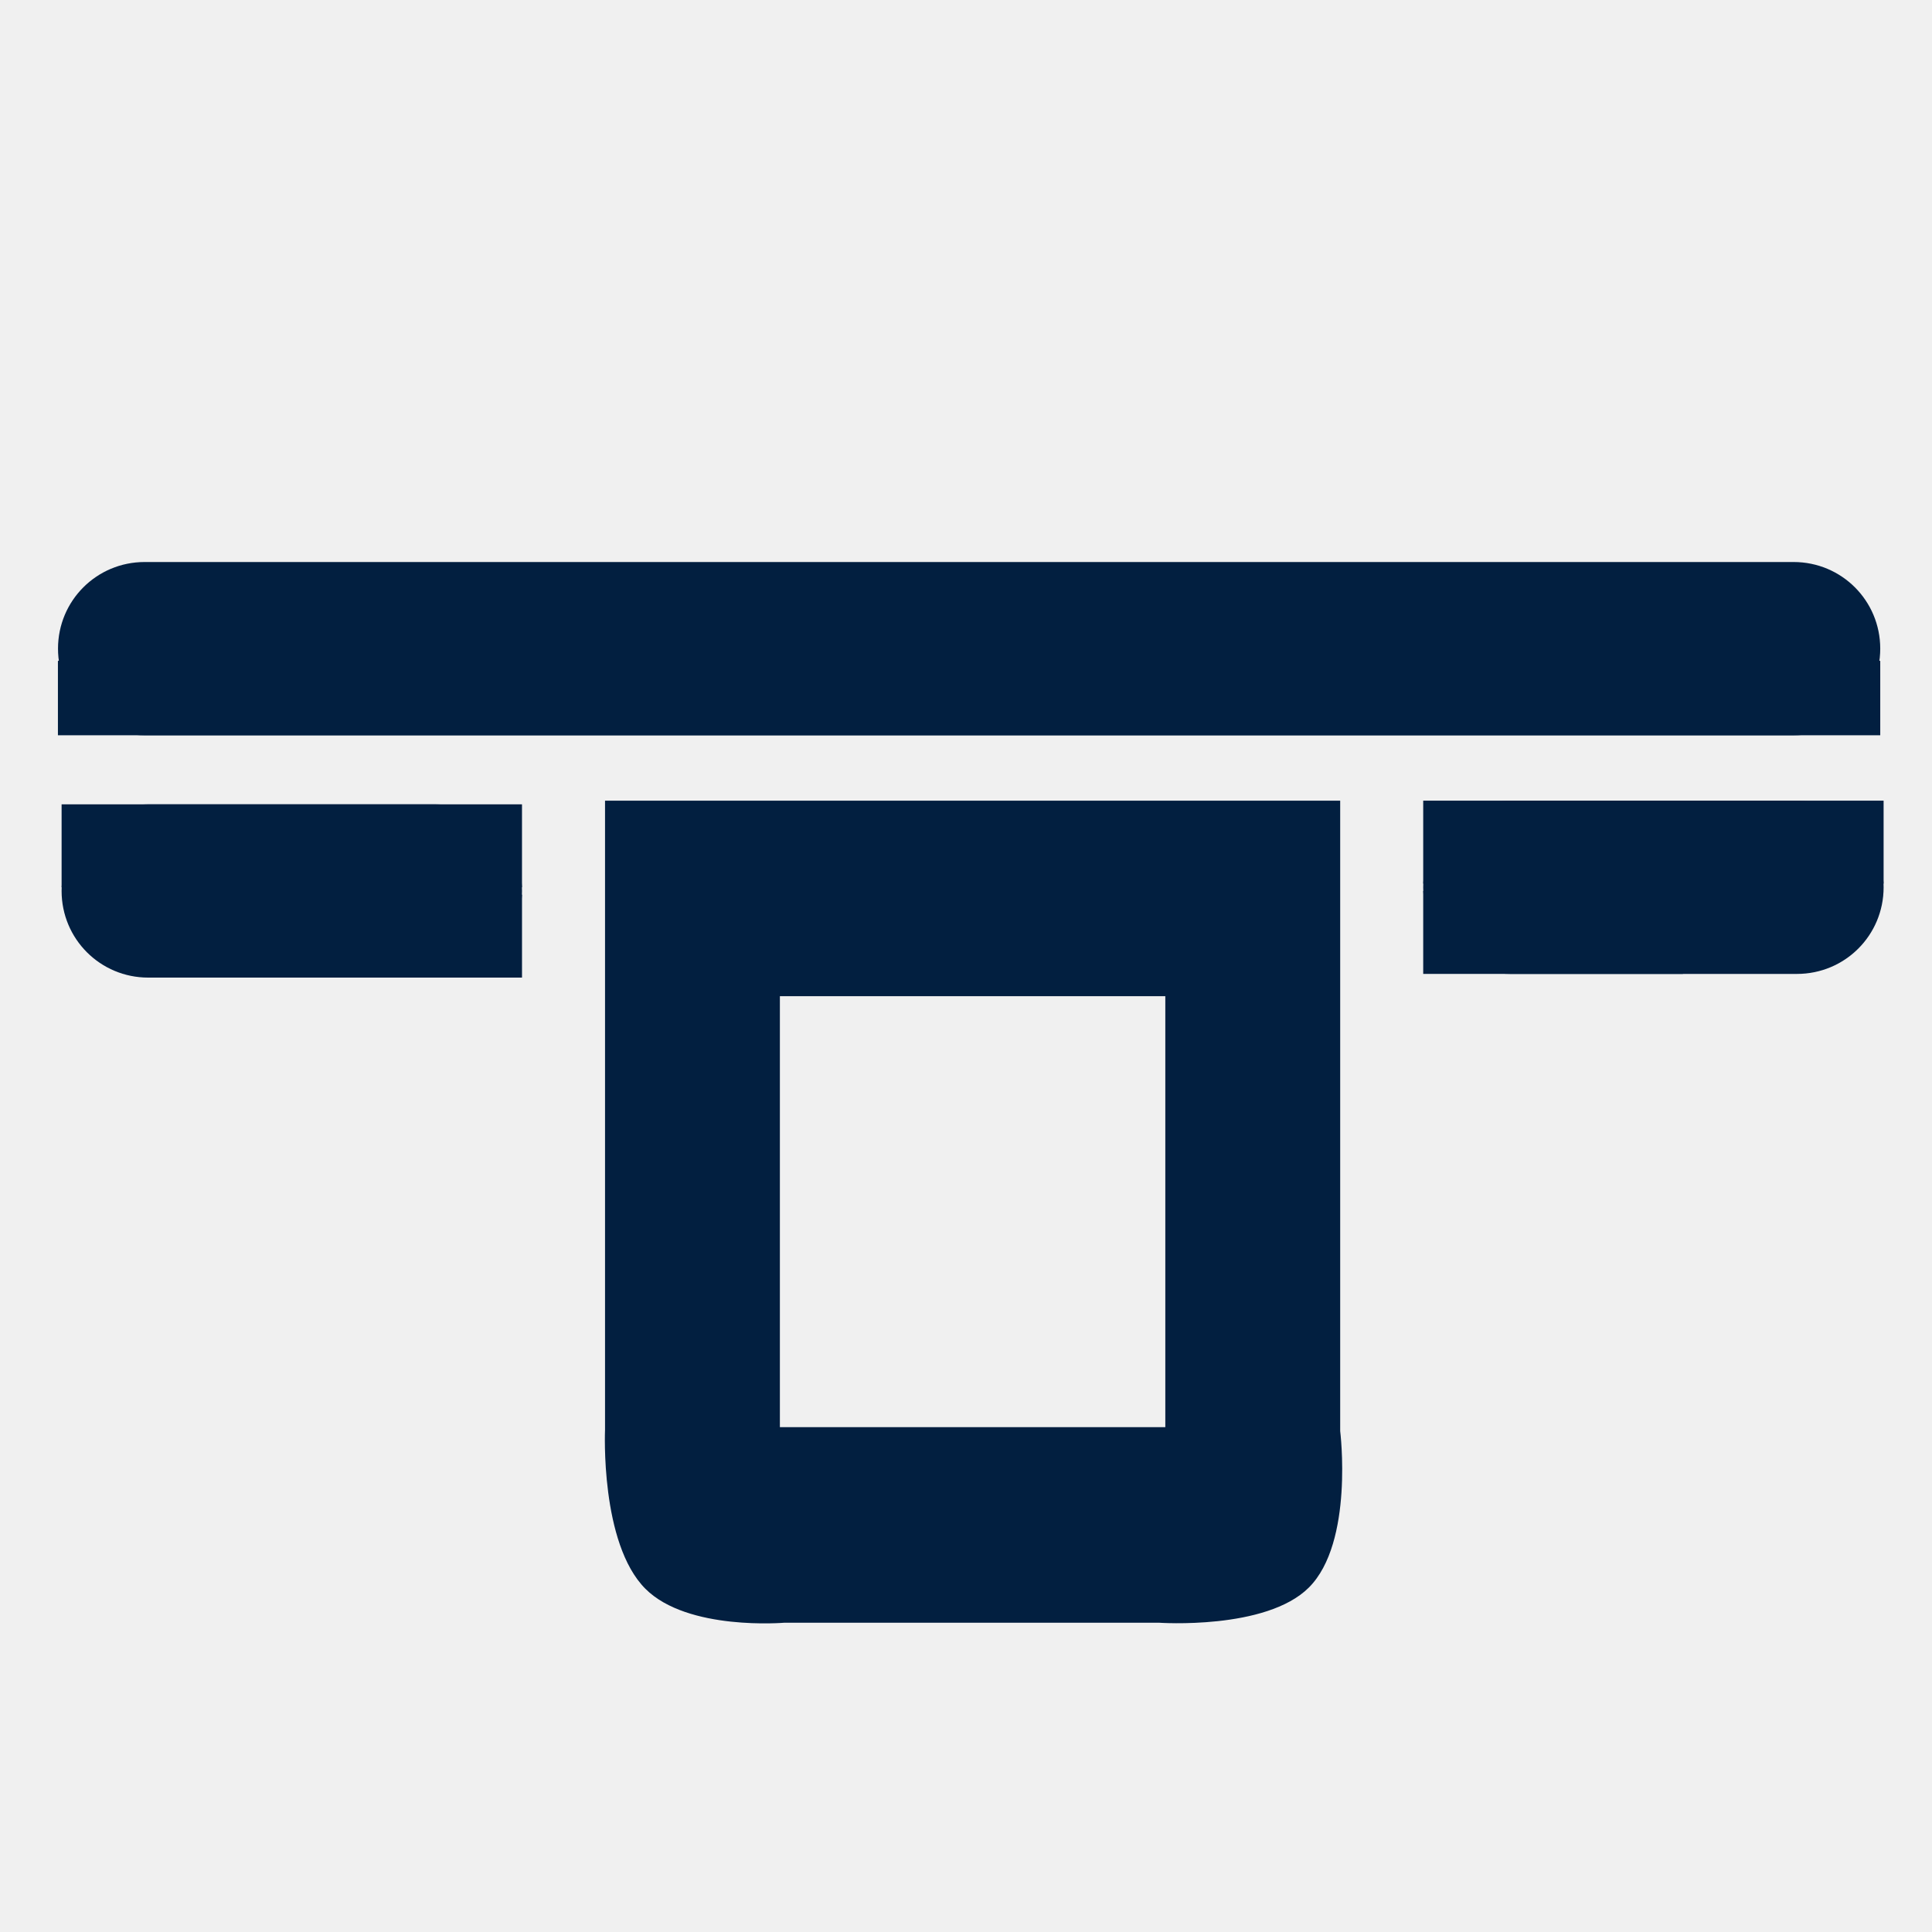
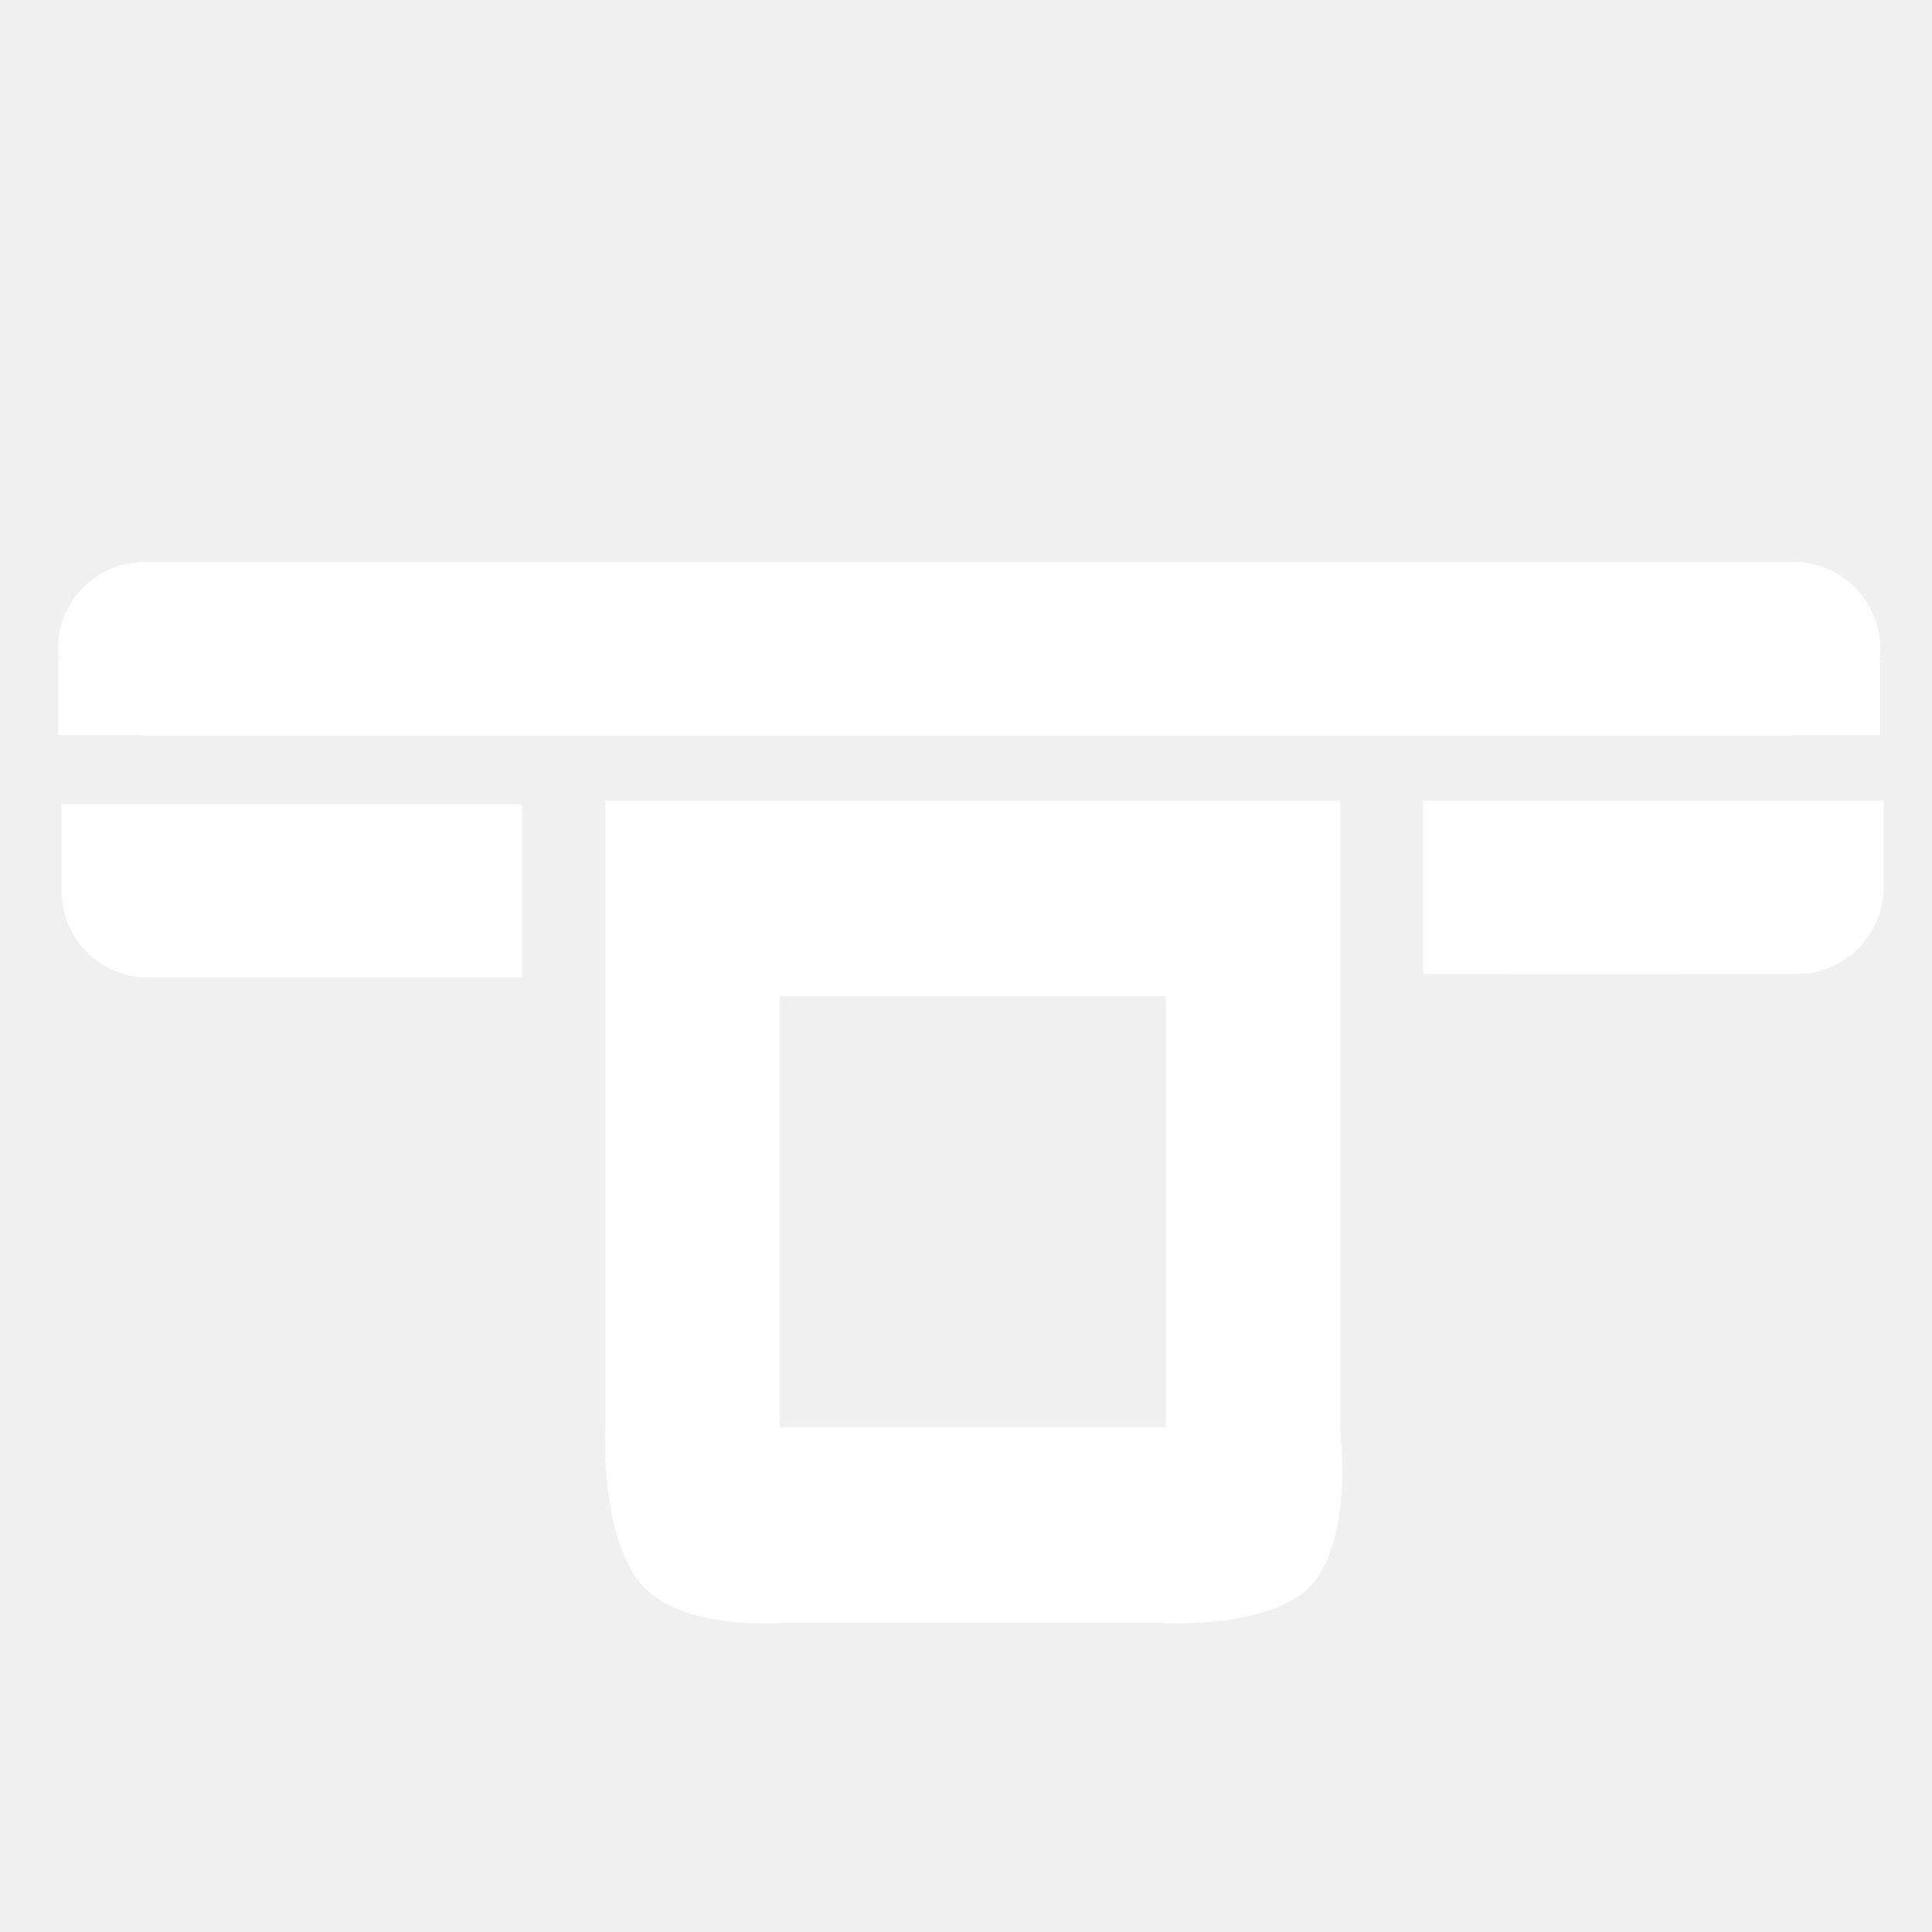
<svg xmlns="http://www.w3.org/2000/svg" width="500" height="500" viewBox="0 0 132.292 132.292" version="1.1" id="svg27832">
  <defs id="defs27829">
    </defs>
  <g id="layer1">
-     <path style="fill:#021f40;stroke-width:4.059" id="rect28043" width="31.525" height="11.864" x="4.218" y="55.076" d="m 10.15,55.076 h 19.662 c 3.286,0 5.932,2.646 5.932,5.932 0,3.286 -2.646,5.932 -5.932,5.932 H 10.15 c -3.286,0 -5.932,-2.646 -5.932,-5.932 0,-3.286 2.646,-5.932 5.932,-5.932 z" ry="5.932" />
-     <path style="fill:#021f40;stroke-width:4.059" id="path28127" width="124.776" height="11.864" x="3.972" y="38.484" d="M 9.904,38.484 H 122.816 c 3.286,0 5.932,2.646 5.932,5.932 0,3.286 -2.646,5.932 -5.932,5.932 H 9.904 c -3.286,0 -5.932,-2.646 -5.932,-5.932 0,-3.286 2.646,-5.932 5.932,-5.932 z" ry="5.932" />
-     <path style="fill:#021f40;stroke-width:4.059" id="path28331" width="31.525" height="11.864" x="97.453" y="54.824" d="m 103.385,54.824 h 19.662 c 3.286,0 5.932,2.646 5.932,5.932 0,3.286 -2.646,5.932 -5.932,5.932 h -19.662 c -3.286,0 -5.932,-2.646 -5.932,-5.932 0,-3.286 2.646,-5.932 5.932,-5.932 z" ry="5.932" />
-     <path id="path28333" style="fill:#021f40;stroke-width:3.609" d="m 41.429,54.824 v 43.075 c 0,0 -0.348,7.779 2.767,10.894 2.898,2.898 9.529,2.32 9.529,2.32 h 25.613 c 0,0 7.359,0.52 10.288,-2.41 3.093,-3.093 2.142,-10.715 2.142,-10.715 V 54.824 Z M 53.402,68.212 H 79.794 V 97.725 H 53.402 Z" />
-     <rect style="fill:#021f40;stroke-width:1" id="rect871" width="124.782" height="5.098" x="3.966" y="45.249" ry="0" />
-     <rect style="fill:#021f40;stroke-width:0.183" id="rect1854" width="31.525" height="5.679" x="4.218" y="55.076" ry="0" />
-     <rect style="fill:#021f40;stroke-width:0.183" id="rect1936" width="31.525" height="5.679" x="97.453" y="54.824" ry="0" />
-     <rect style="fill:#021f40;stroke-width:0.137" id="rect833" width="17.782" height="5.679" x="97.453" y="61.008" ry="0" />
-     <rect style="fill:#021f40;stroke-width:0.137" id="rect835" width="17.782" height="5.679" x="17.962" y="61.261" ry="0" />
+     <path style="fill:#ffffff;stroke-width:4.059" id="rect28043" width="31.525" height="11.864" x="4.218" y="55.076" d="m 10.15,55.076 h 19.662 c 3.286,0 5.932,2.646 5.932,5.932 0,3.286 -2.646,5.932 -5.932,5.932 H 10.15 c -3.286,0 -5.932,-2.646 -5.932,-5.932 0,-3.286 2.646,-5.932 5.932,-5.932 z" ry="5.932" />
+     <path style="fill:#ffffff;stroke-width:4.059" id="path28127" width="124.776" height="11.864" x="3.972" y="38.484" d="M 9.904,38.484 H 122.816 c 3.286,0 5.932,2.646 5.932,5.932 0,3.286 -2.646,5.932 -5.932,5.932 H 9.904 c -3.286,0 -5.932,-2.646 -5.932,-5.932 0,-3.286 2.646,-5.932 5.932,-5.932 z" ry="5.932" />
+     <path style="fill:#ffffff;stroke-width:4.059" id="path28331" width="31.525" height="11.864" x="97.453" y="54.824" d="m 103.385,54.824 h 19.662 c 3.286,0 5.932,2.646 5.932,5.932 0,3.286 -2.646,5.932 -5.932,5.932 h -19.662 c -3.286,0 -5.932,-2.646 -5.932,-5.932 0,-3.286 2.646,-5.932 5.932,-5.932 z" ry="5.932" />
+     <path id="path28333" style="fill:#ffffff;stroke-width:3.609" d="m 41.429,54.824 v 43.075 c 0,0 -0.348,7.779 2.767,10.894 2.898,2.898 9.529,2.32 9.529,2.32 h 25.613 c 0,0 7.359,0.52 10.288,-2.41 3.093,-3.093 2.142,-10.715 2.142,-10.715 V 54.824 Z M 53.402,68.212 H 79.794 V 97.725 H 53.402 Z" />
+     <rect style="fill:#ffffff;stroke-width:1" id="rect871" width="124.782" height="5.098" x="3.966" y="45.249" ry="0" />
+     <rect style="fill:#ffffff;stroke-width:0.183" id="rect1854" width="31.525" height="5.679" x="4.218" y="55.076" ry="0" />
+     <rect style="fill:#ffffff;stroke-width:0.183" id="rect1936" width="31.525" height="5.679" x="97.453" y="54.824" ry="0" />
+     <rect style="fill:#ffffff;stroke-width:0.137" id="rect833" width="17.782" height="5.679" x="97.453" y="61.008" ry="0" />
+     <rect style="fill:#ffffff;stroke-width:0.137" id="rect835" width="17.782" height="5.679" x="17.962" y="61.261" ry="0" />
  </g>
</svg>
